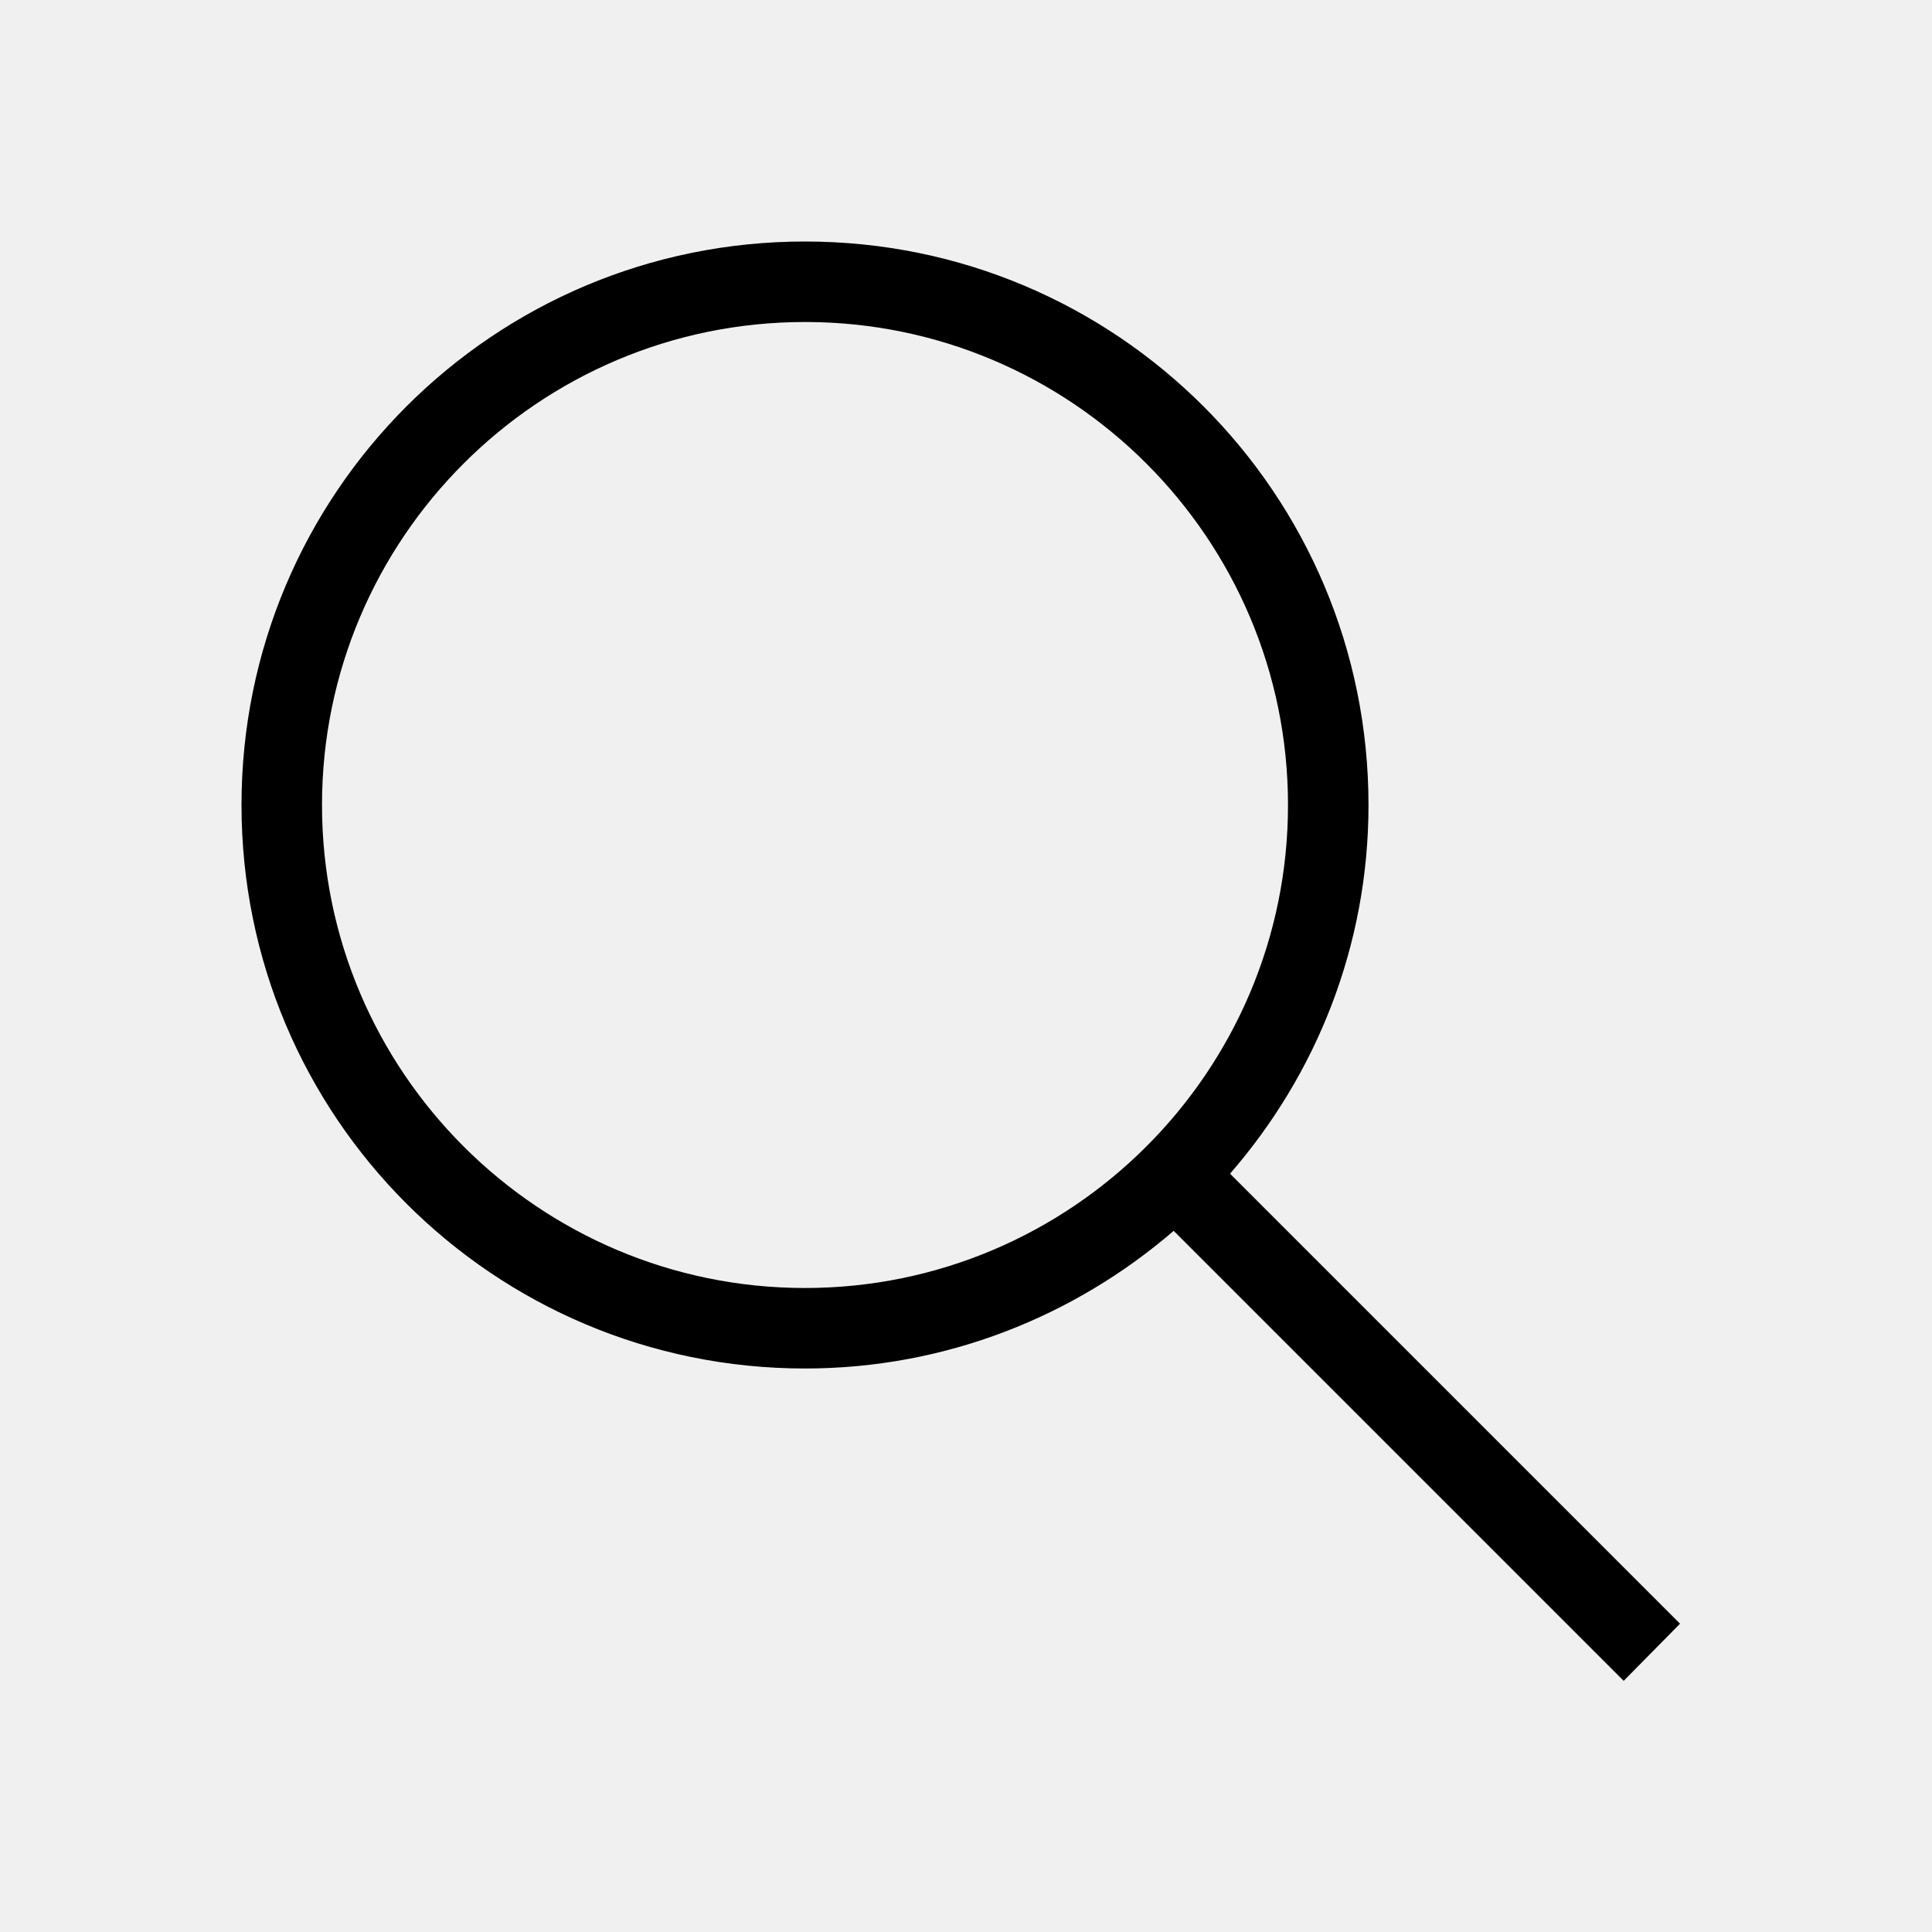
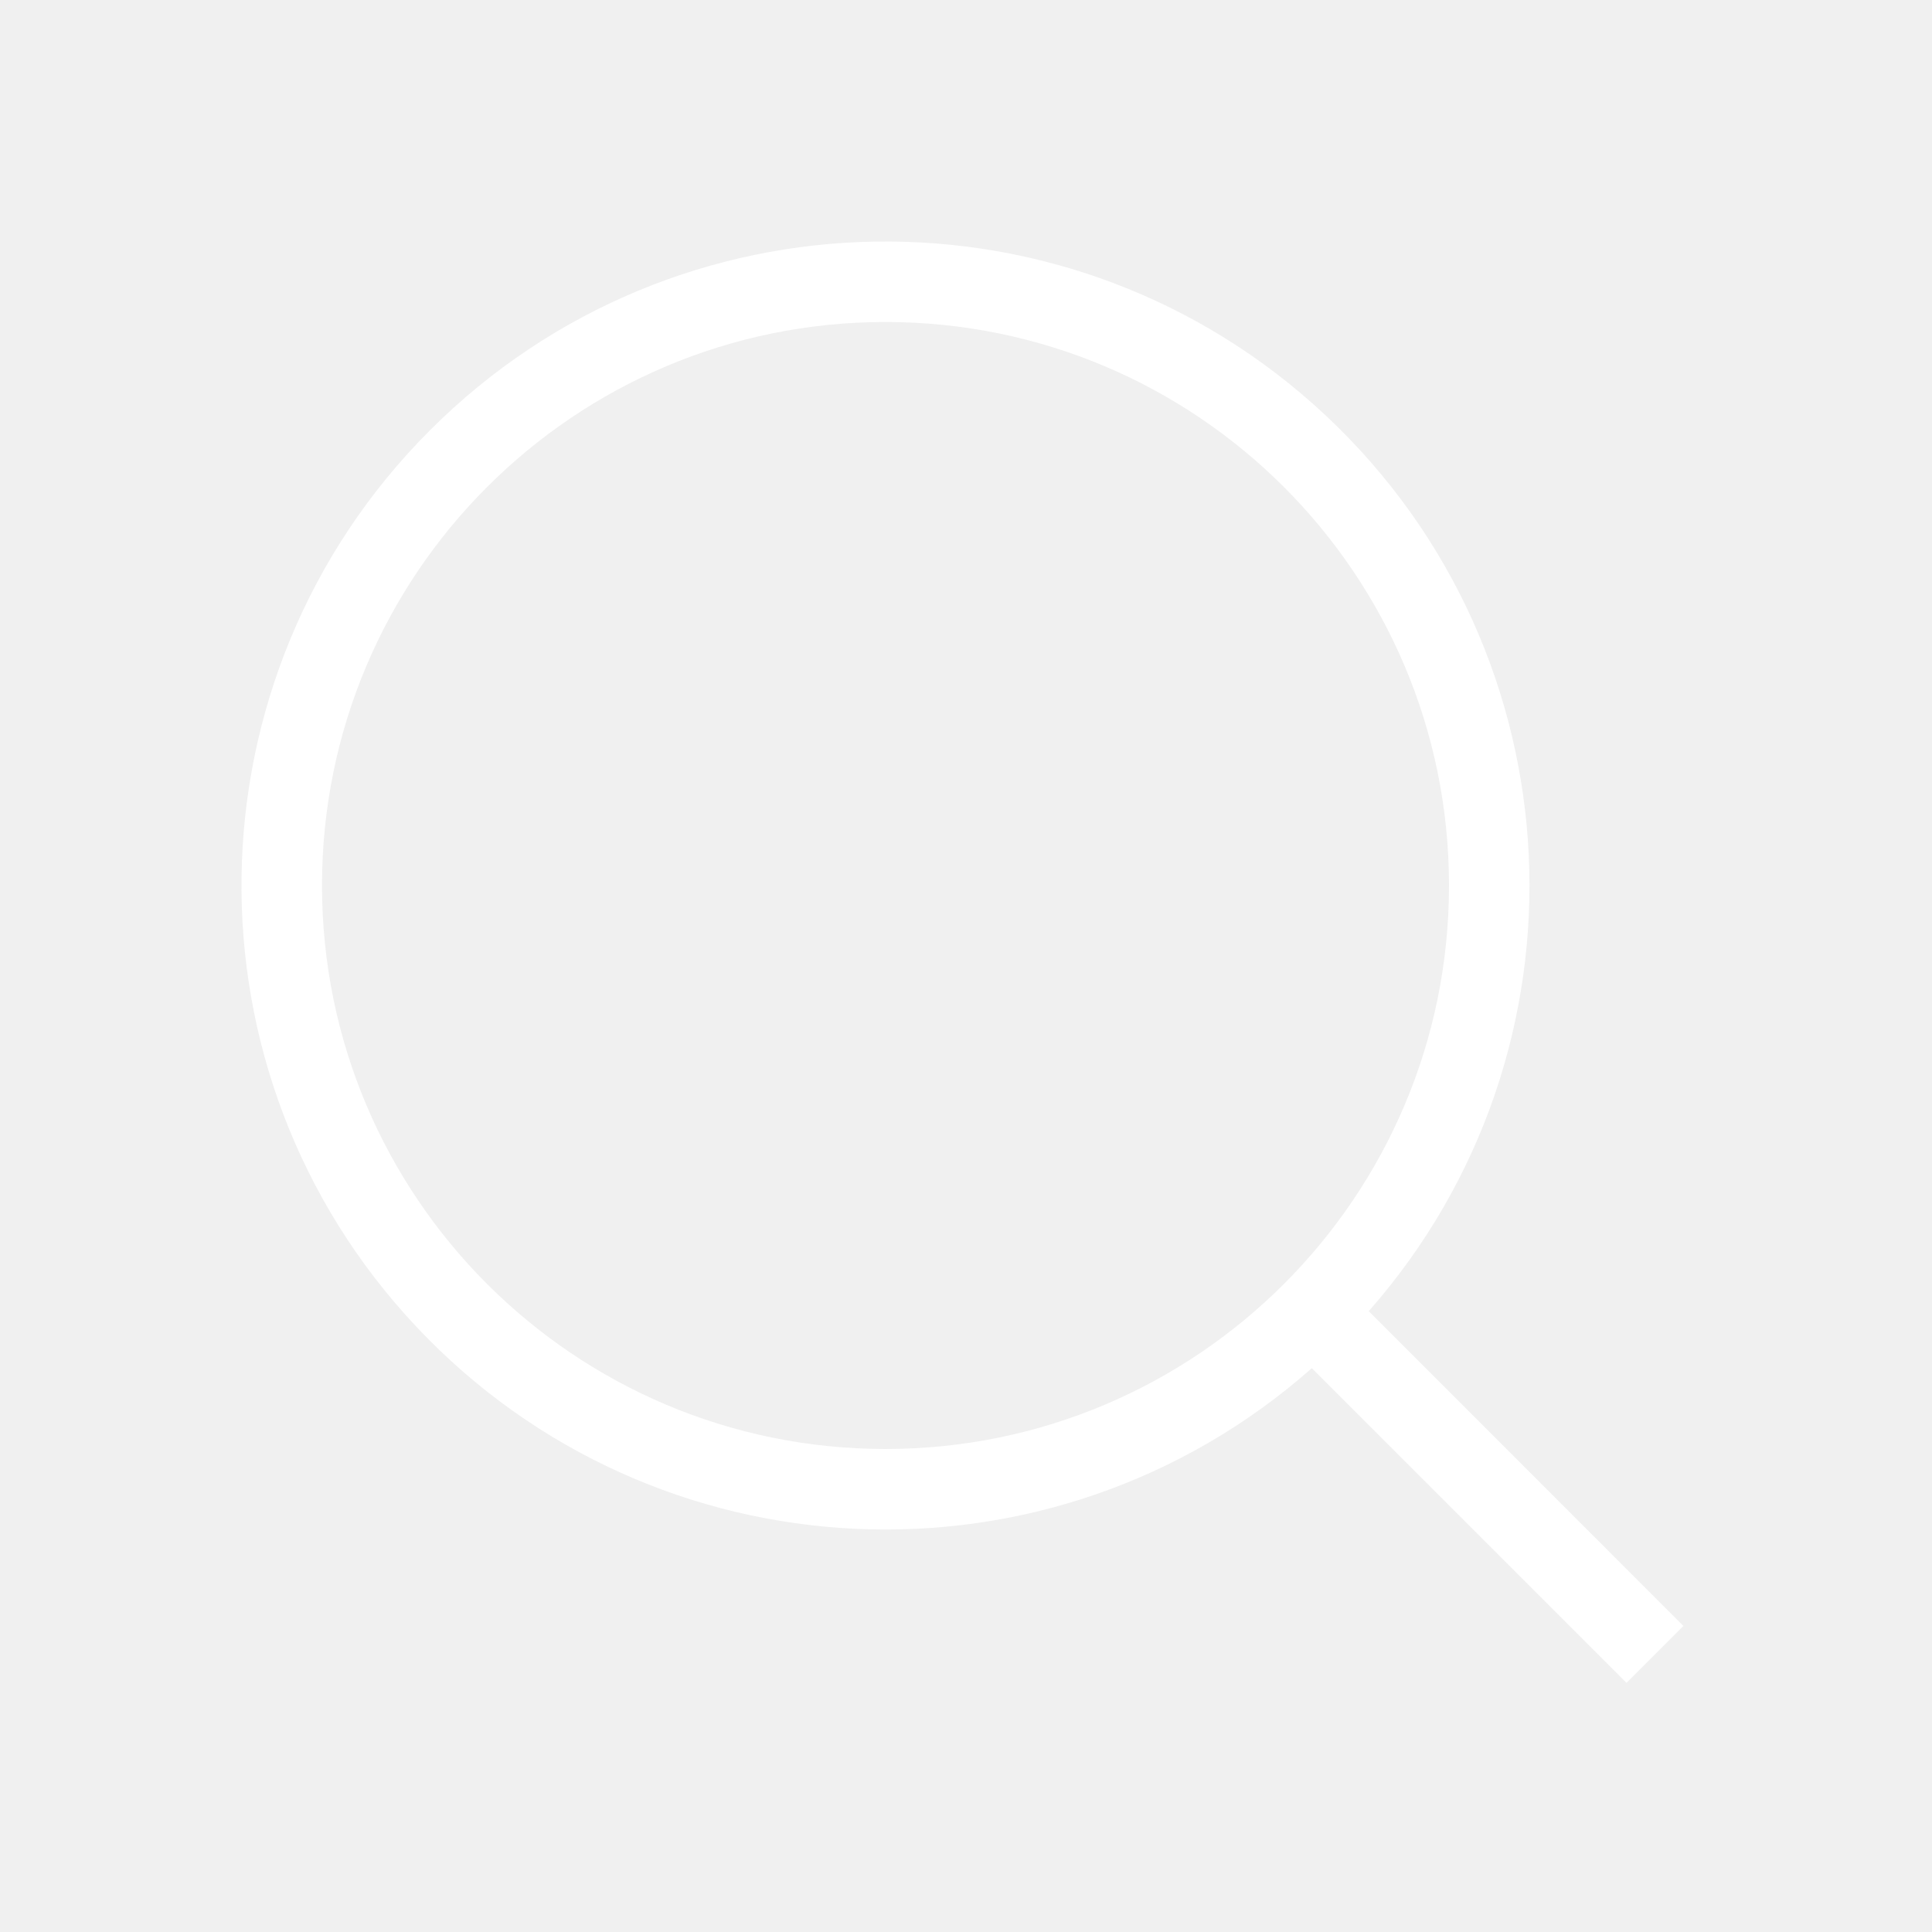
- <svg xmlns="http://www.w3.org/2000/svg" viewBox="0 0 24 24" preserveAspectRatio="xMidYMid meet" focusable="false" class="style-scope yt-icon" style="pointer-events: none; display: block; width: 100%; height: 100%;">
-   <g class="style-scope yt-icon">
-     <path d="M20.87,20.17l-5.59-5.59C16.35,13.35,17,11.75,17,10c0-3.87-3.13-7-7-7s-7,3.13-7,7s3.13,7,7,7c1.75,0,3.35-0.65,4.58-1.71 l5.59,5.59L20.87,20.17z M10,16c-3.31,0-6-2.69-6-6s2.69-6,6-6s6,2.69,6,6S13.31,16,10,16z" class="style-scope yt-icon" />
-   </g>
+ <svg xmlns="http://www.w3.org/2000/svg" fill="currentColor" height="24" viewBox="0 0 24 24" width="24" focusable="false" style="pointer-events: none; display: inherit; width: 100%; height: 100%;">
+   <path clip-rule="evenodd" d="M16.296 16.996a8 8 0 11.707-.708l3.909 3.91-.707.707-3.909-3.909ZM18 11a7 7 0 11-14 0 7 7 0 0114 0Z" fill-rule="evenodd" fill="white" />
</svg>
